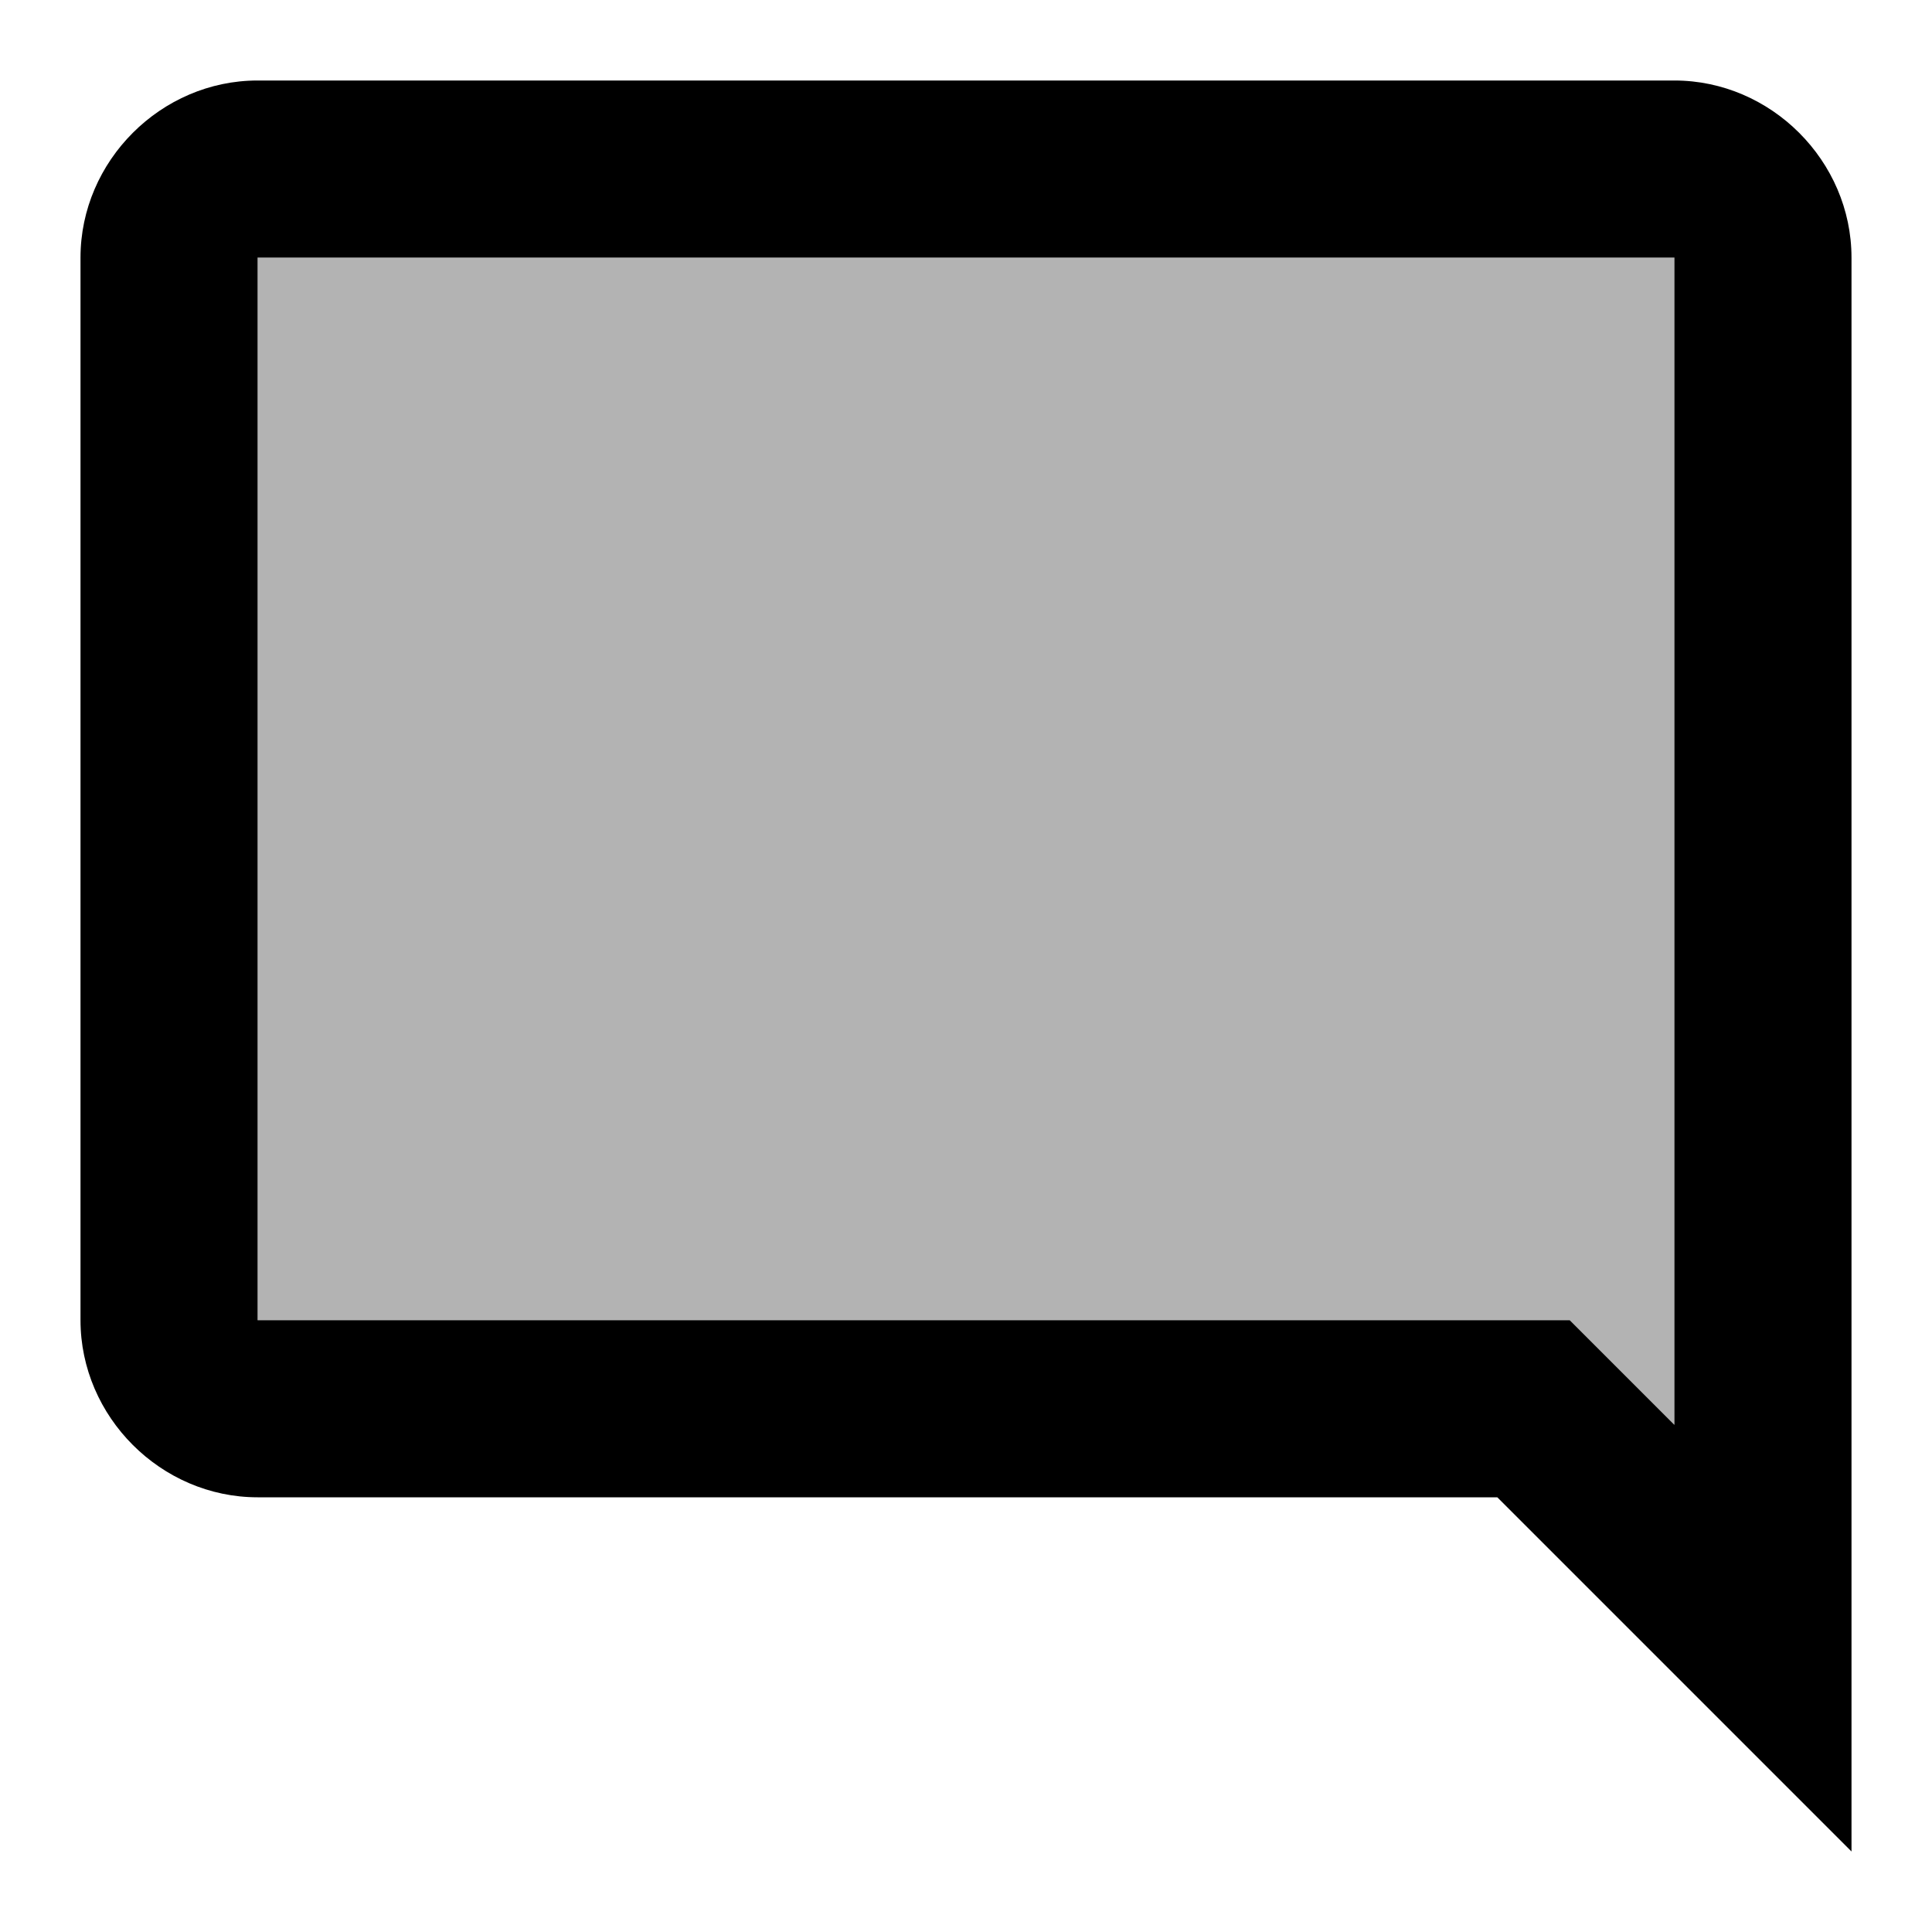
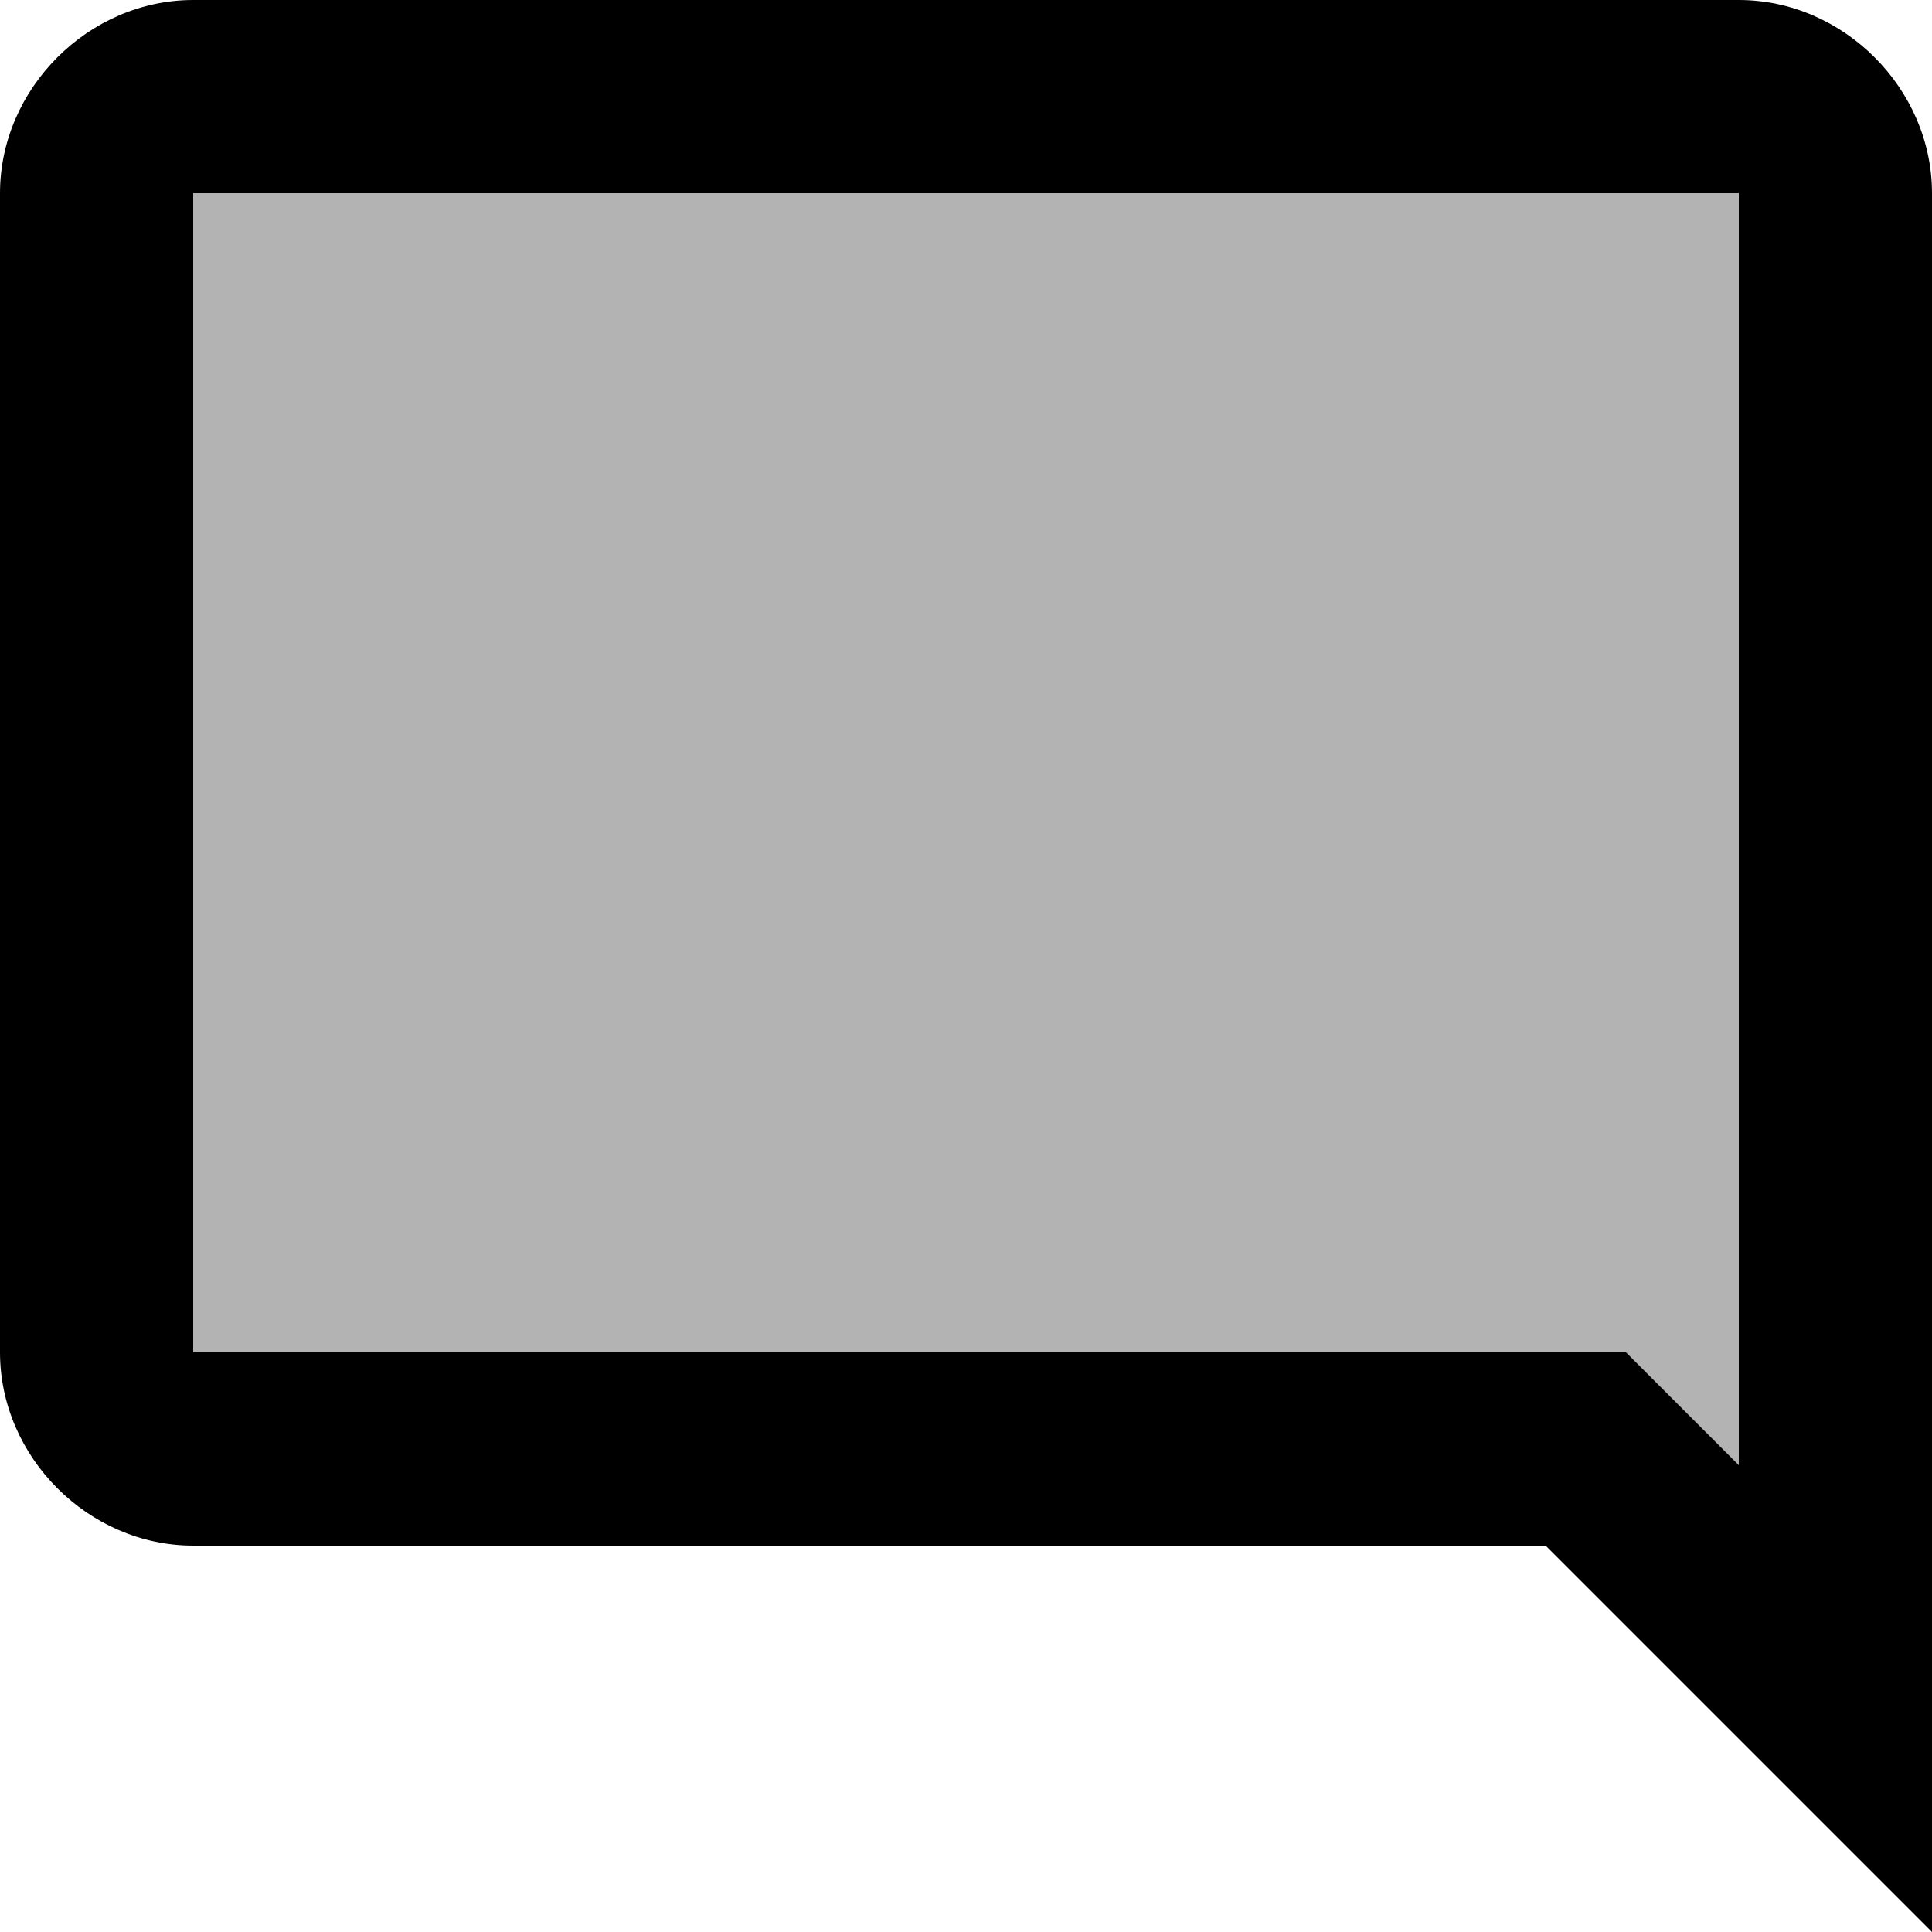
<svg id="twrp-com-goo-dt" viewBox="0 0 24 24">
-   <path d="M20.8,1H3.2C2,1,1,2,1,3.2v13.2c0,1.2,1,2.2,2.2,2.2h15.4L23,23V3.2C23,2,22,1,20.8,1z M20.8,17.7l-1.3-1.3H3.2V3.2h17.6V17.7z" />
-   <path style="opacity:0.3;" d="M3.2,3.2v13.2h16.3l1.3,1.3V3.2H3.2z" />
+   <path d="M21.6,0H2.4C1.1,0,0,1.1,0,2.4v14.4c0,1.3,1.1,2.4,2.4,2.4h16.8L24,24V2.4C24,1.1,22.9,0,21.6,0z M21.6,18.2l-1.4-1.4H2.4V2.4h19.2C21.6,2.4,21.6,18.2,21.6,18.2z" />
+   <path style="opacity:0.3;" d="M2.4,2.4v14.4h17.8l1.4,1.4V2.4H2.4z" />
</svg>
